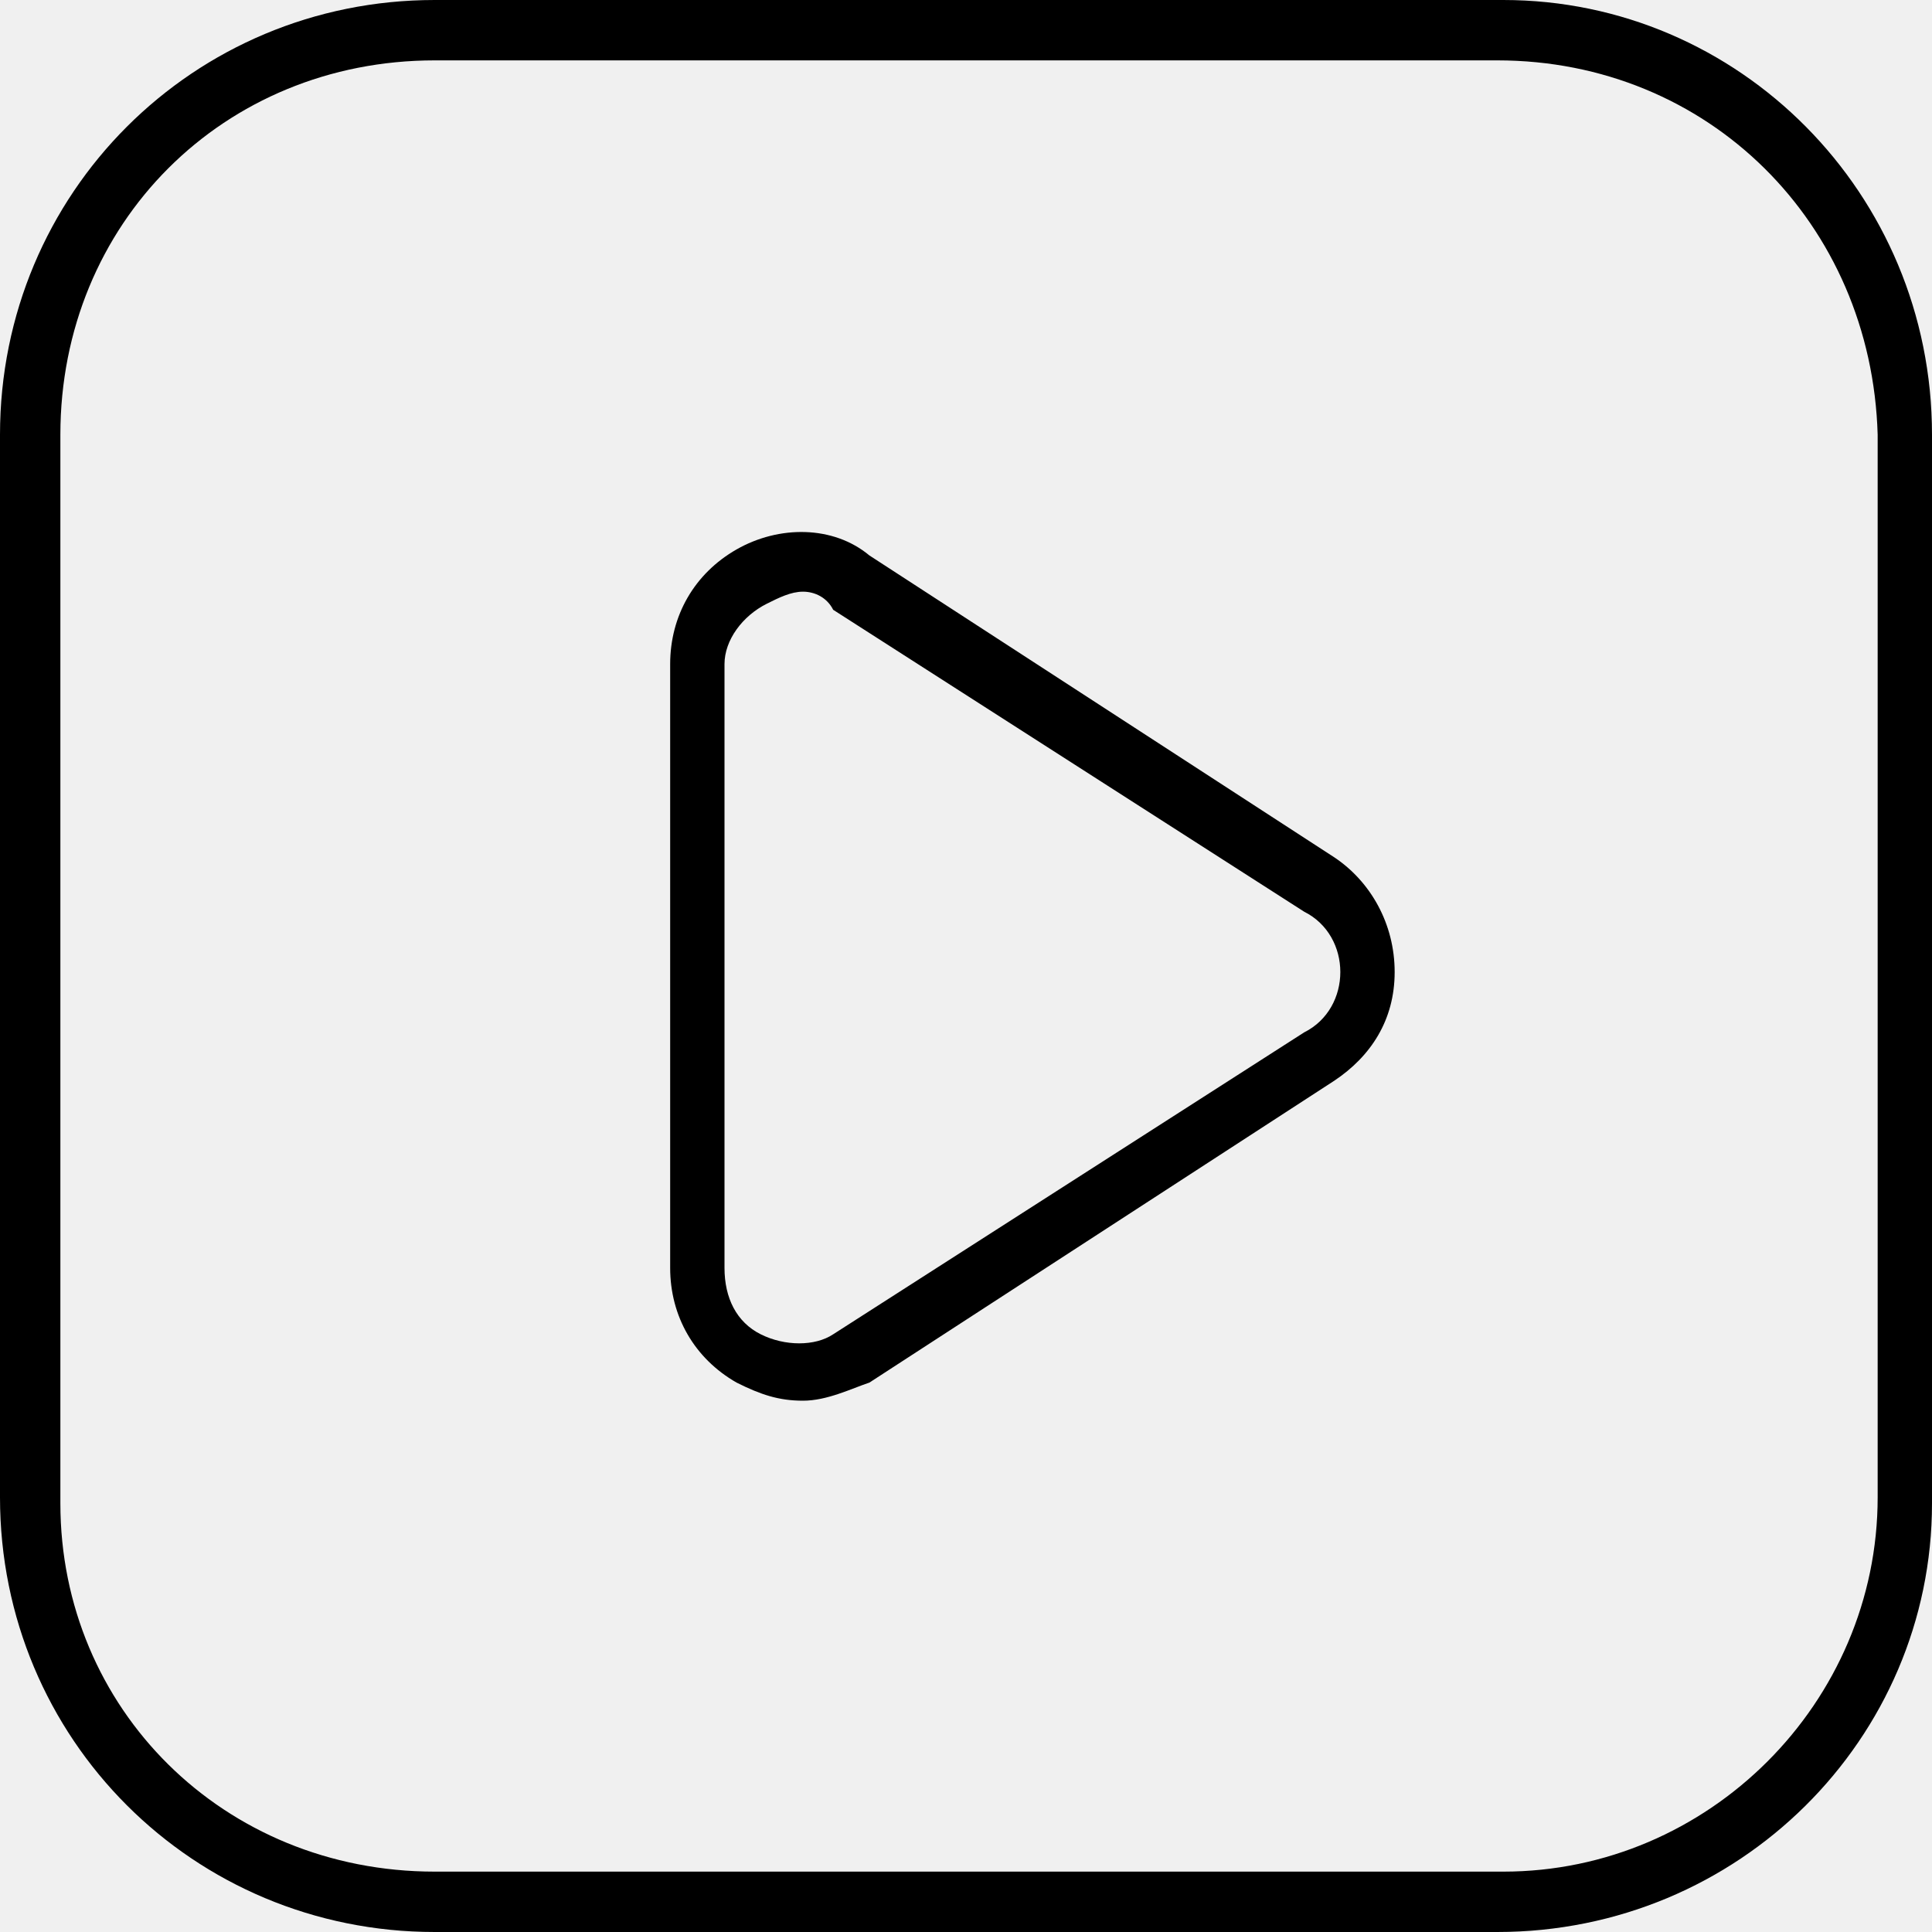
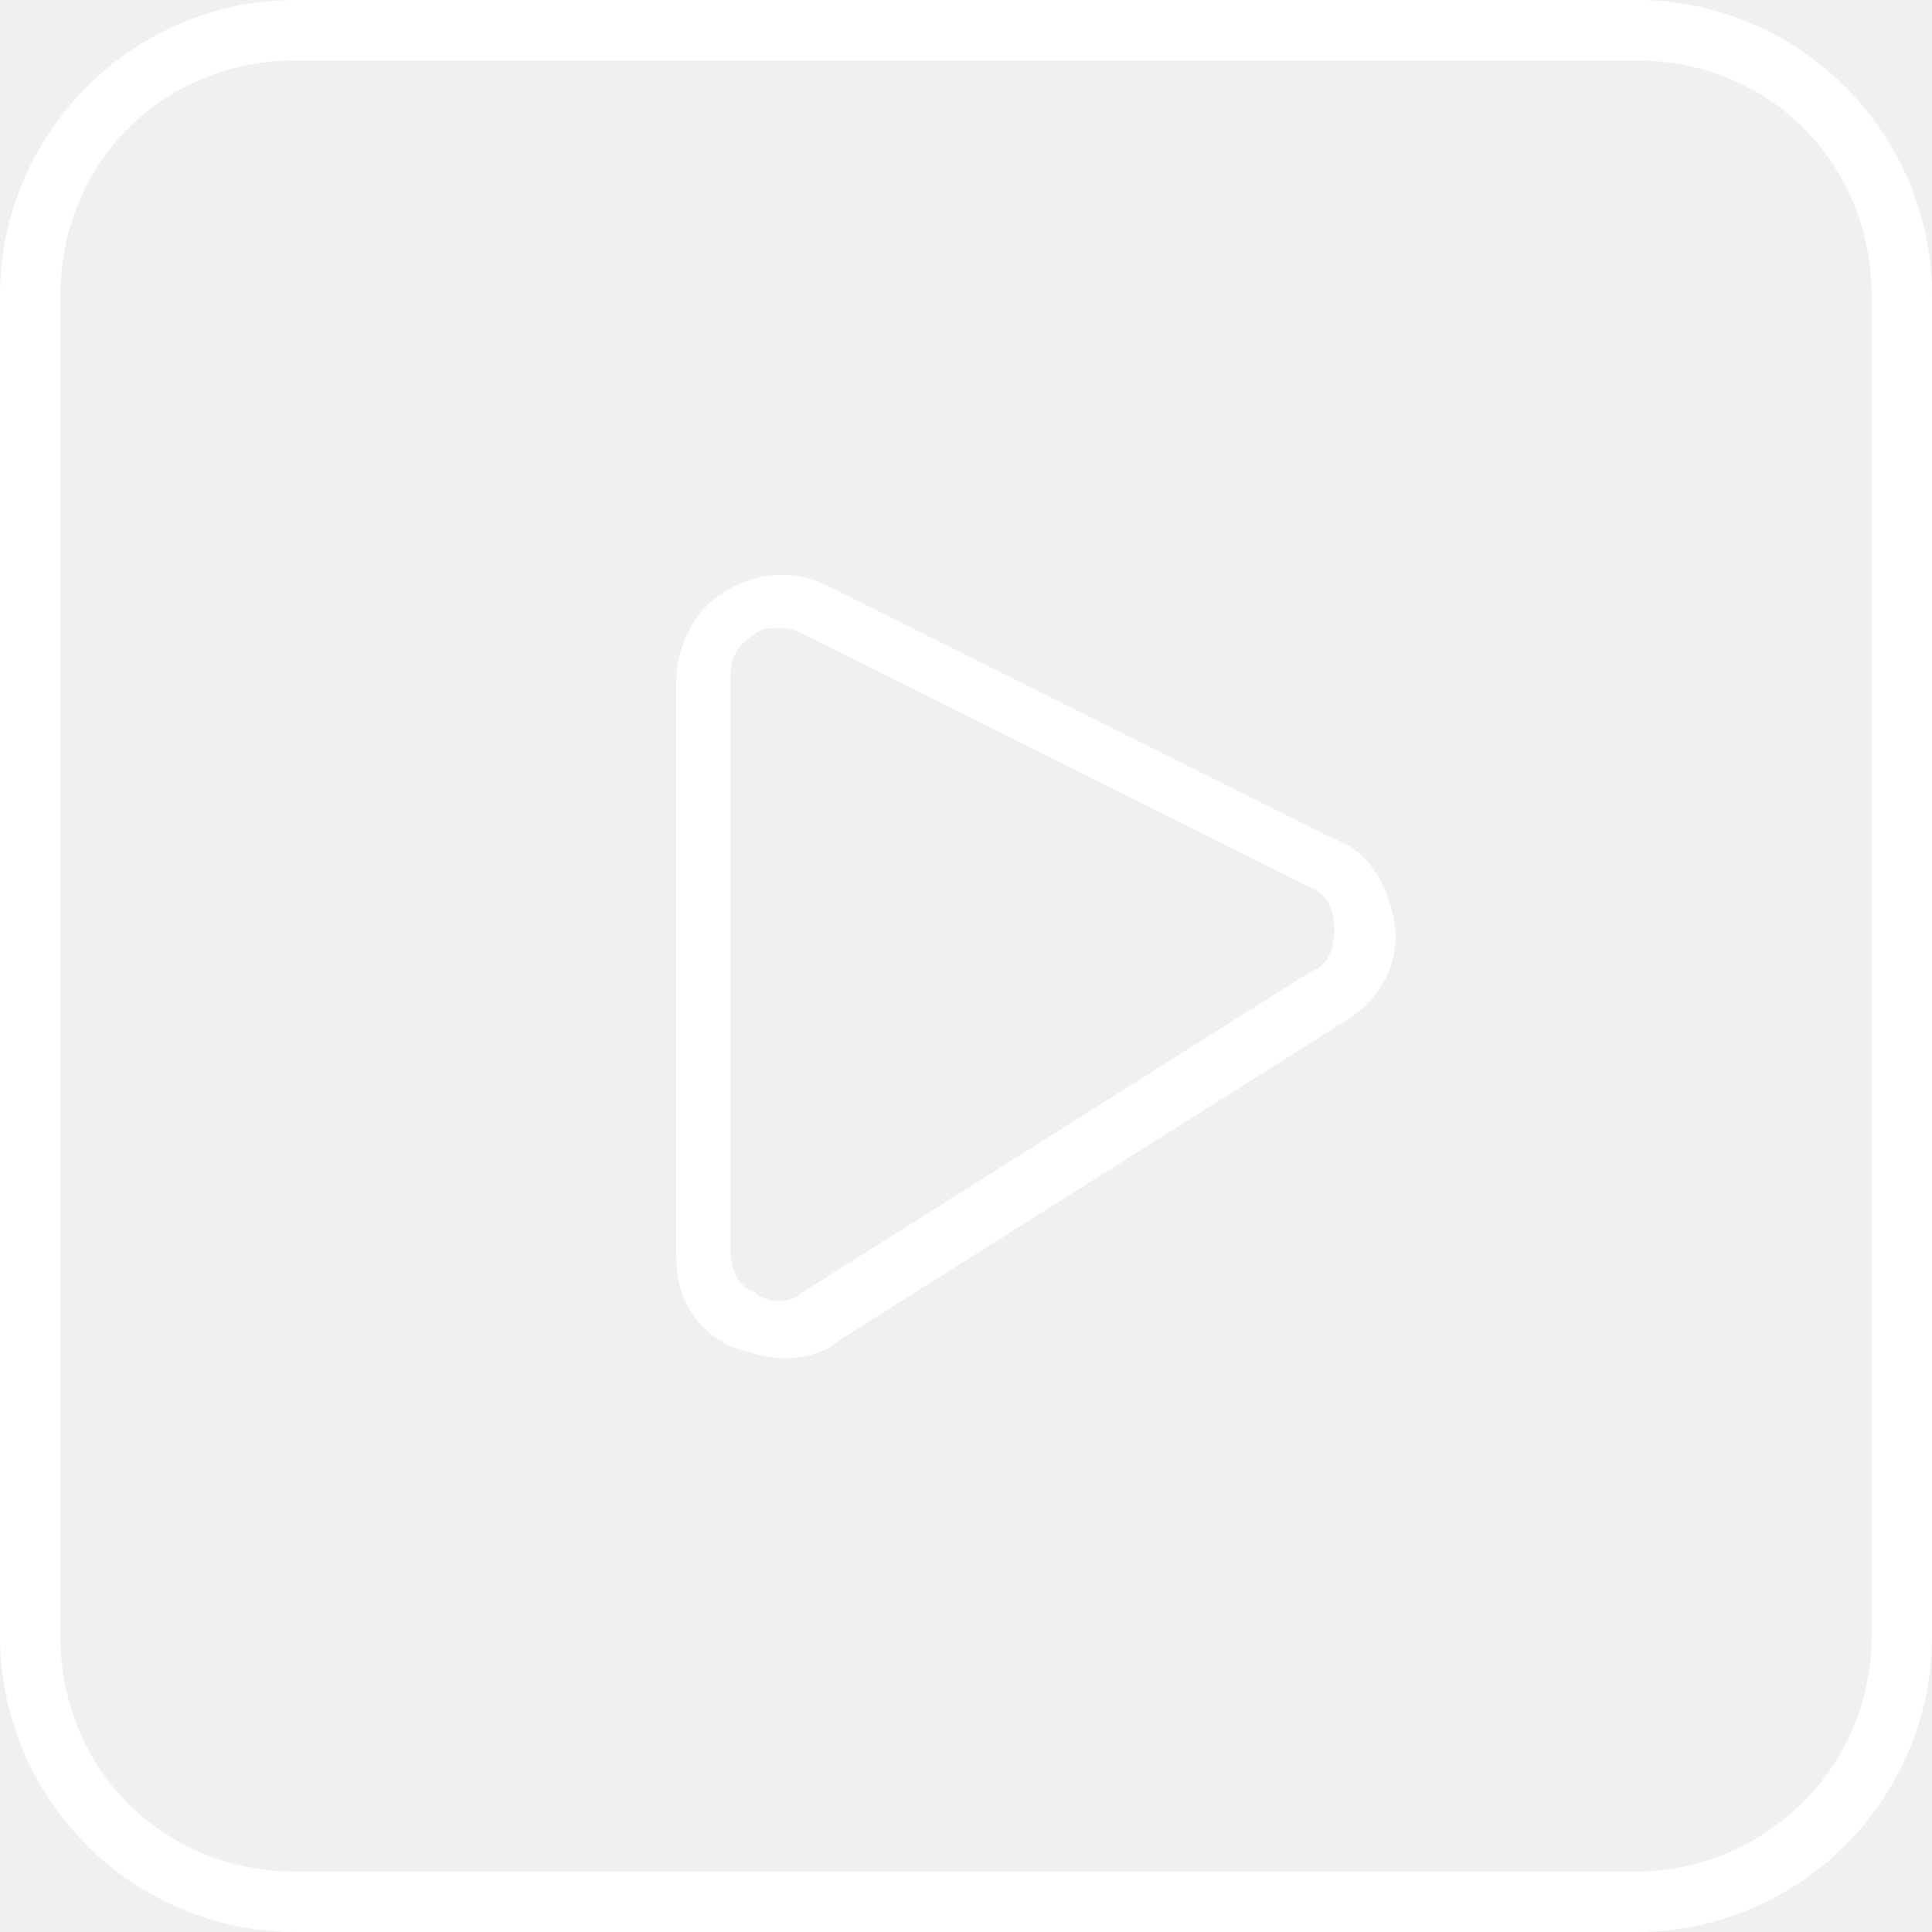
- <svg xmlns="http://www.w3.org/2000/svg" version="1.1" id="Layer_1" x="0px" y="0px" viewBox="0 0 32 32" style="enable-background:new 0 0 32 32;" xml:space="preserve" fill="currentColor">
-   <path class="st0" d="M24.8,32H7.2C3.2,32,0,28.8,0,24.8V7.2C0,3.2,3.2,0,7.2,0h17.7C28.8,0,32,3.2,32,7.2v17.7   C32,28.8,28.8,32,24.8,32z M7.2,1C3.7,1,1,3.7,1,7.2v17.7C1,28.3,3.7,31,7.2,31h17.7c3.4,0,6.2-2.8,6.2-6.2V7.2   C31,3.7,28.3,1,24.8,1H7.2z" />
-   <path class="st0" d="M13.3,23.2c-0.4,0-0.7-0.1-1.1-0.3c-0.7-0.4-1.1-1.1-1.1-1.9V11c0-0.8,0.4-1.5,1.1-1.9   c0.7-0.4,1.6-0.4,2.2,0.1l7.7,5c0.6,0.4,1,1.1,1,1.9c0,0.8-0.4,1.4-1,1.8l-7.7,5C14.1,23,13.7,23.2,13.3,23.2z M13.3,9.8   c-0.2,0-0.4,0.1-0.6,0.2C12.3,10.2,12,10.6,12,11V21c0,0.5,0.2,0.9,0.6,1.1c0.4,0.2,0.9,0.2,1.2,0l7.8-5c0.4-0.2,0.6-0.6,0.6-1   c0-0.4-0.2-0.8-0.6-1l-7.8-5C13.7,9.9,13.5,9.8,13.3,9.8z" />
+ <svg xmlns="http://www.w3.org/2000/svg" version="1.1" id="Layer_1" x="0px" y="0px" viewBox="0 0 32 32" style="enable-background:new 0 0 32 32;" xml:space="preserve">
+   <style type="text/css">
+ 	.st0{fill:#FFFFFF;}
+ </style>
+   <g>
+     <path class="st0" d="M27.1,0H4.9C2.2,0,0,2.2,0,4.9v22.2C0,29.8,2.2,32,4.9,32h22.2c2.7,0,4.9-2.2,4.9-4.9V4.9   C32,2.2,29.8,0,27.1,0z M31,27.1c0,2.2-1.8,3.9-3.9,3.9H4.9C2.7,31,1,29.3,1,27.1V4.9C1,2.7,2.7,1,4.9,1h22.2C29.3,1,31,2.7,31,4.9   V27.1z" />
+     <path class="st0" d="M22.1,13.9l-8.4-4.2c-0.6-0.3-1.2-0.2-1.7,0.1c-0.5,0.3-0.8,0.9-0.8,1.5v9.5c0,0.7,0.3,1.2,0.9,1.5   c0.3,0.1,0.6,0.2,0.9,0.2c0.3,0,0.7-0.1,0.9-0.3l8.4-5.3c0.5-0.3,0.9-0.9,0.8-1.6C23,14.7,22.7,14.1,22.1,13.9z M21.7,16.1   l-8.4,5.3c-0.2,0.2-0.6,0.2-0.8,0c-0.3-0.1-0.4-0.4-0.4-0.7v-9.5c0-0.3,0.1-0.5,0.4-0.7c0.1-0.1,0.3-0.1,0.4-0.1   c0.1,0,0.2,0,0.4,0.1l8.4,4.2c0.3,0.1,0.4,0.4,0.4,0.7C22.1,15.7,22,16,21.7,16.1z" />
+   </g>
</svg>
